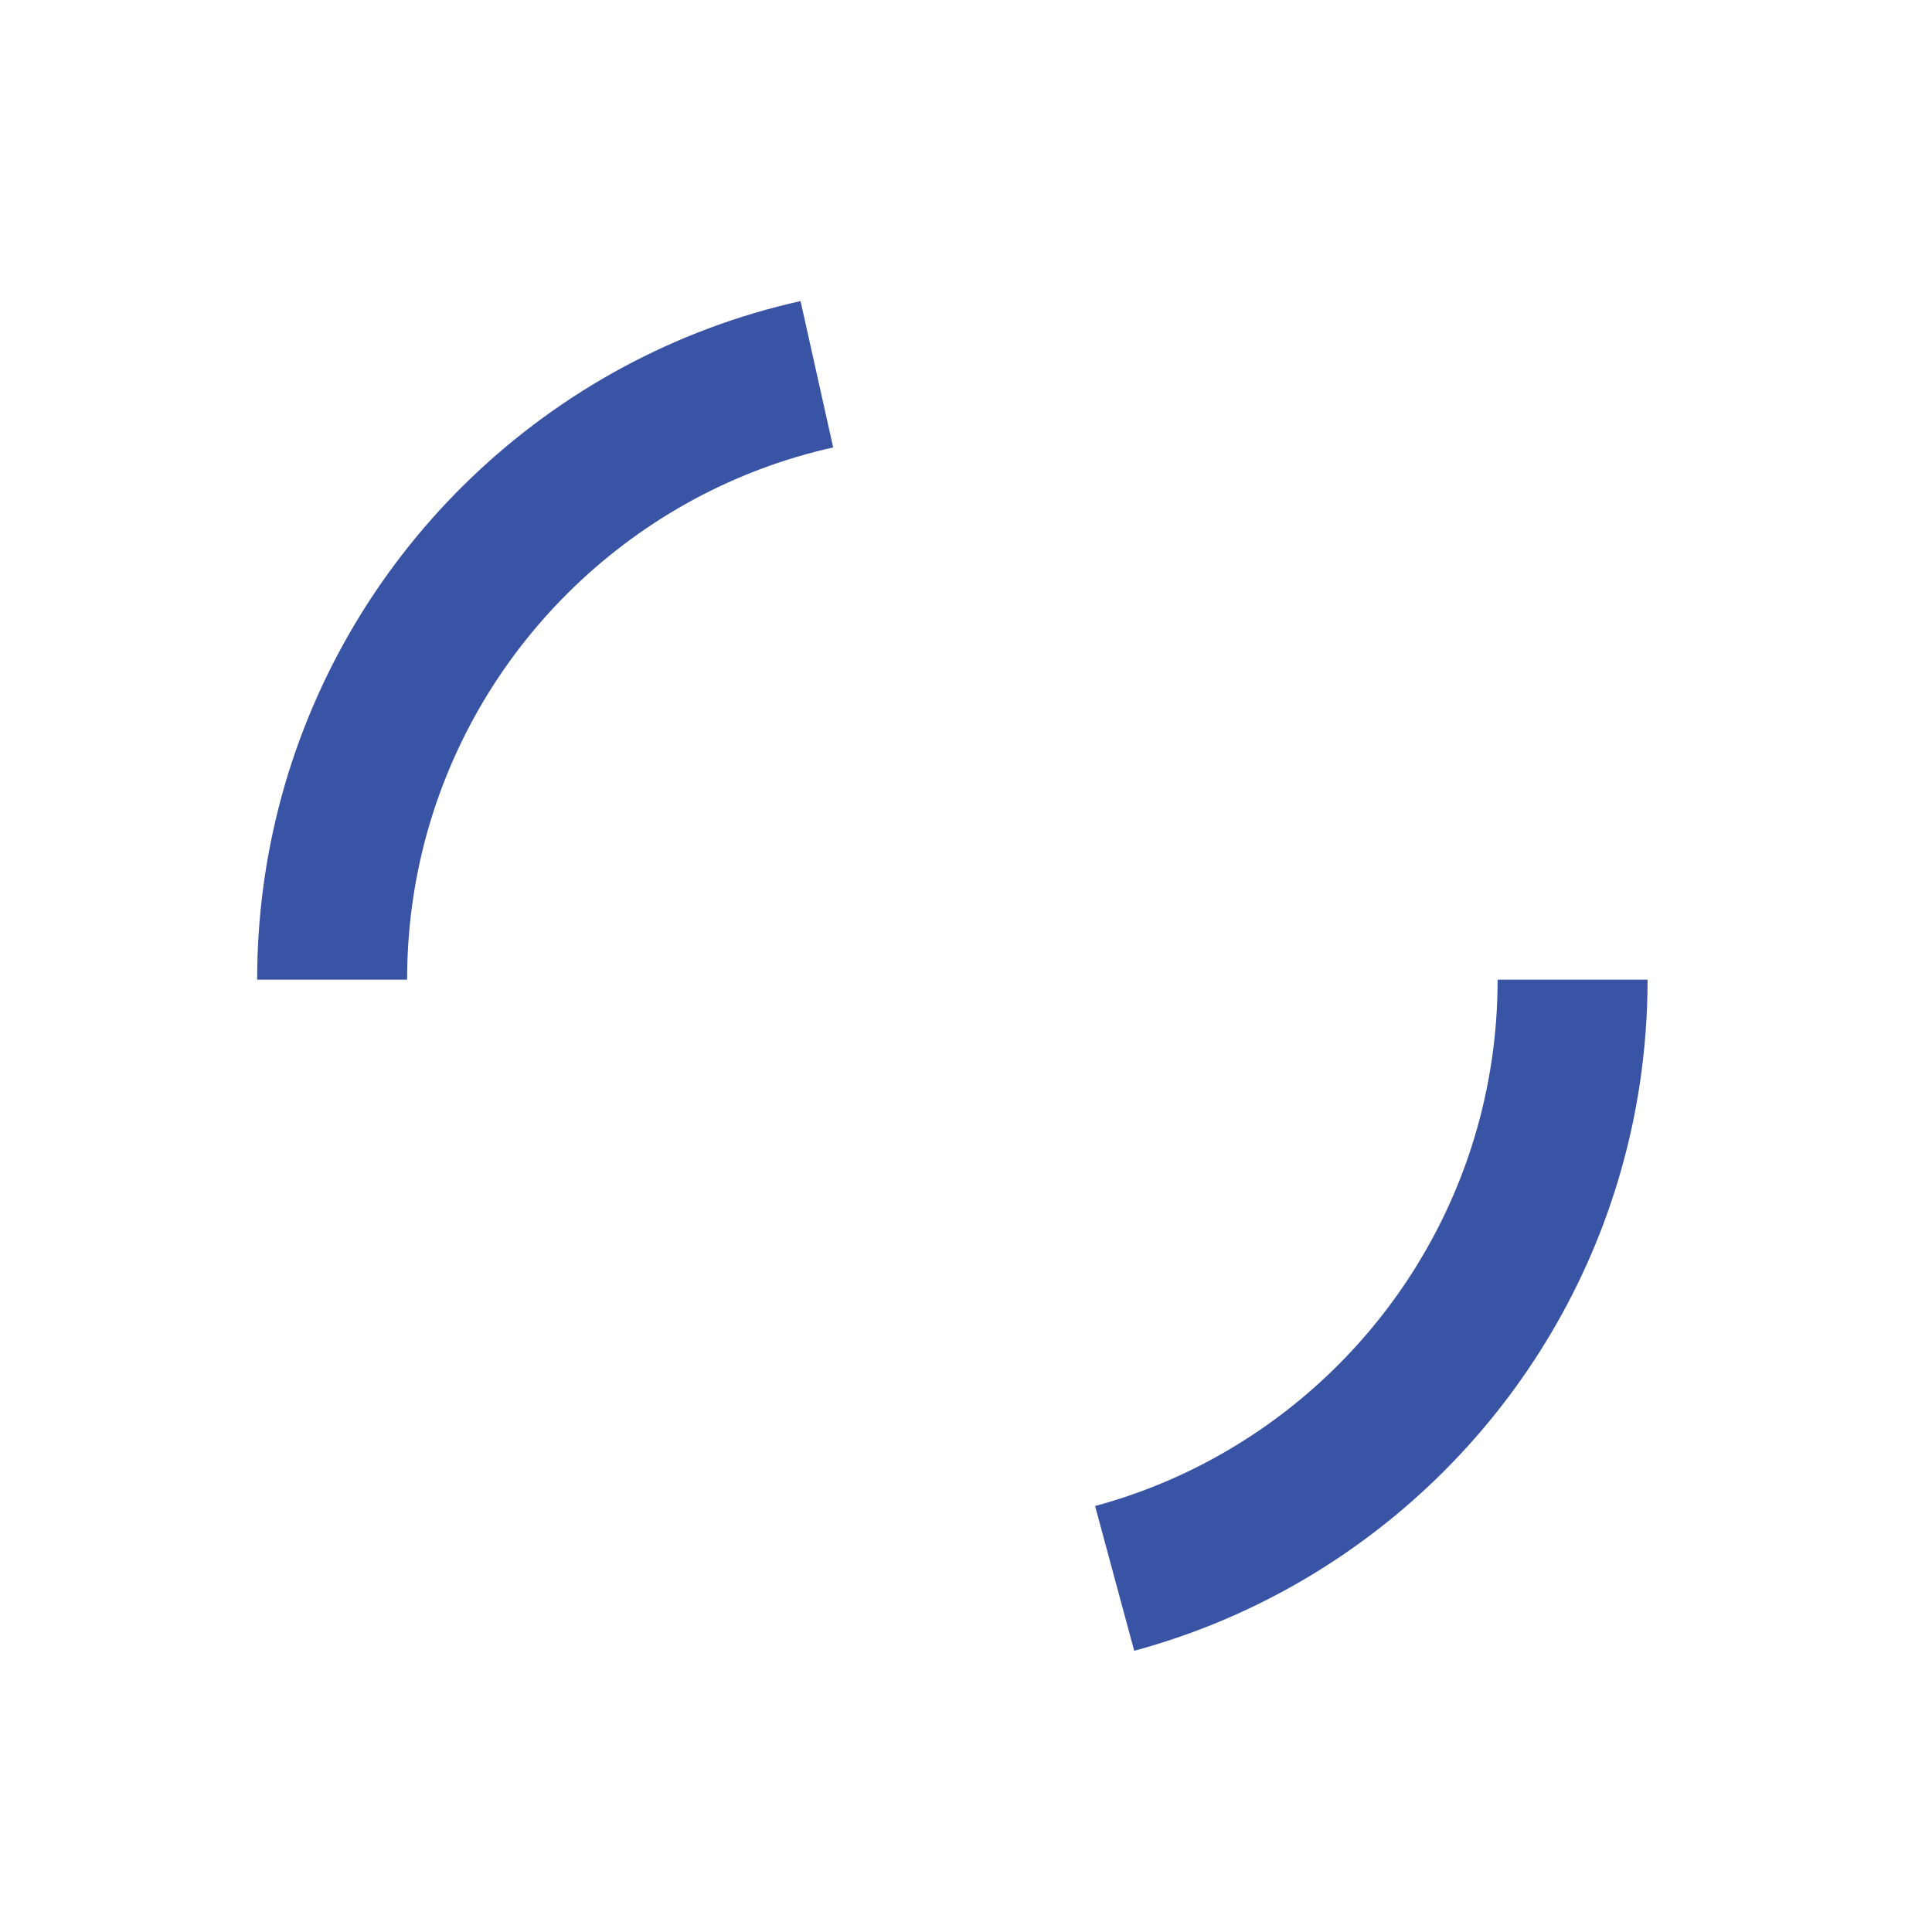
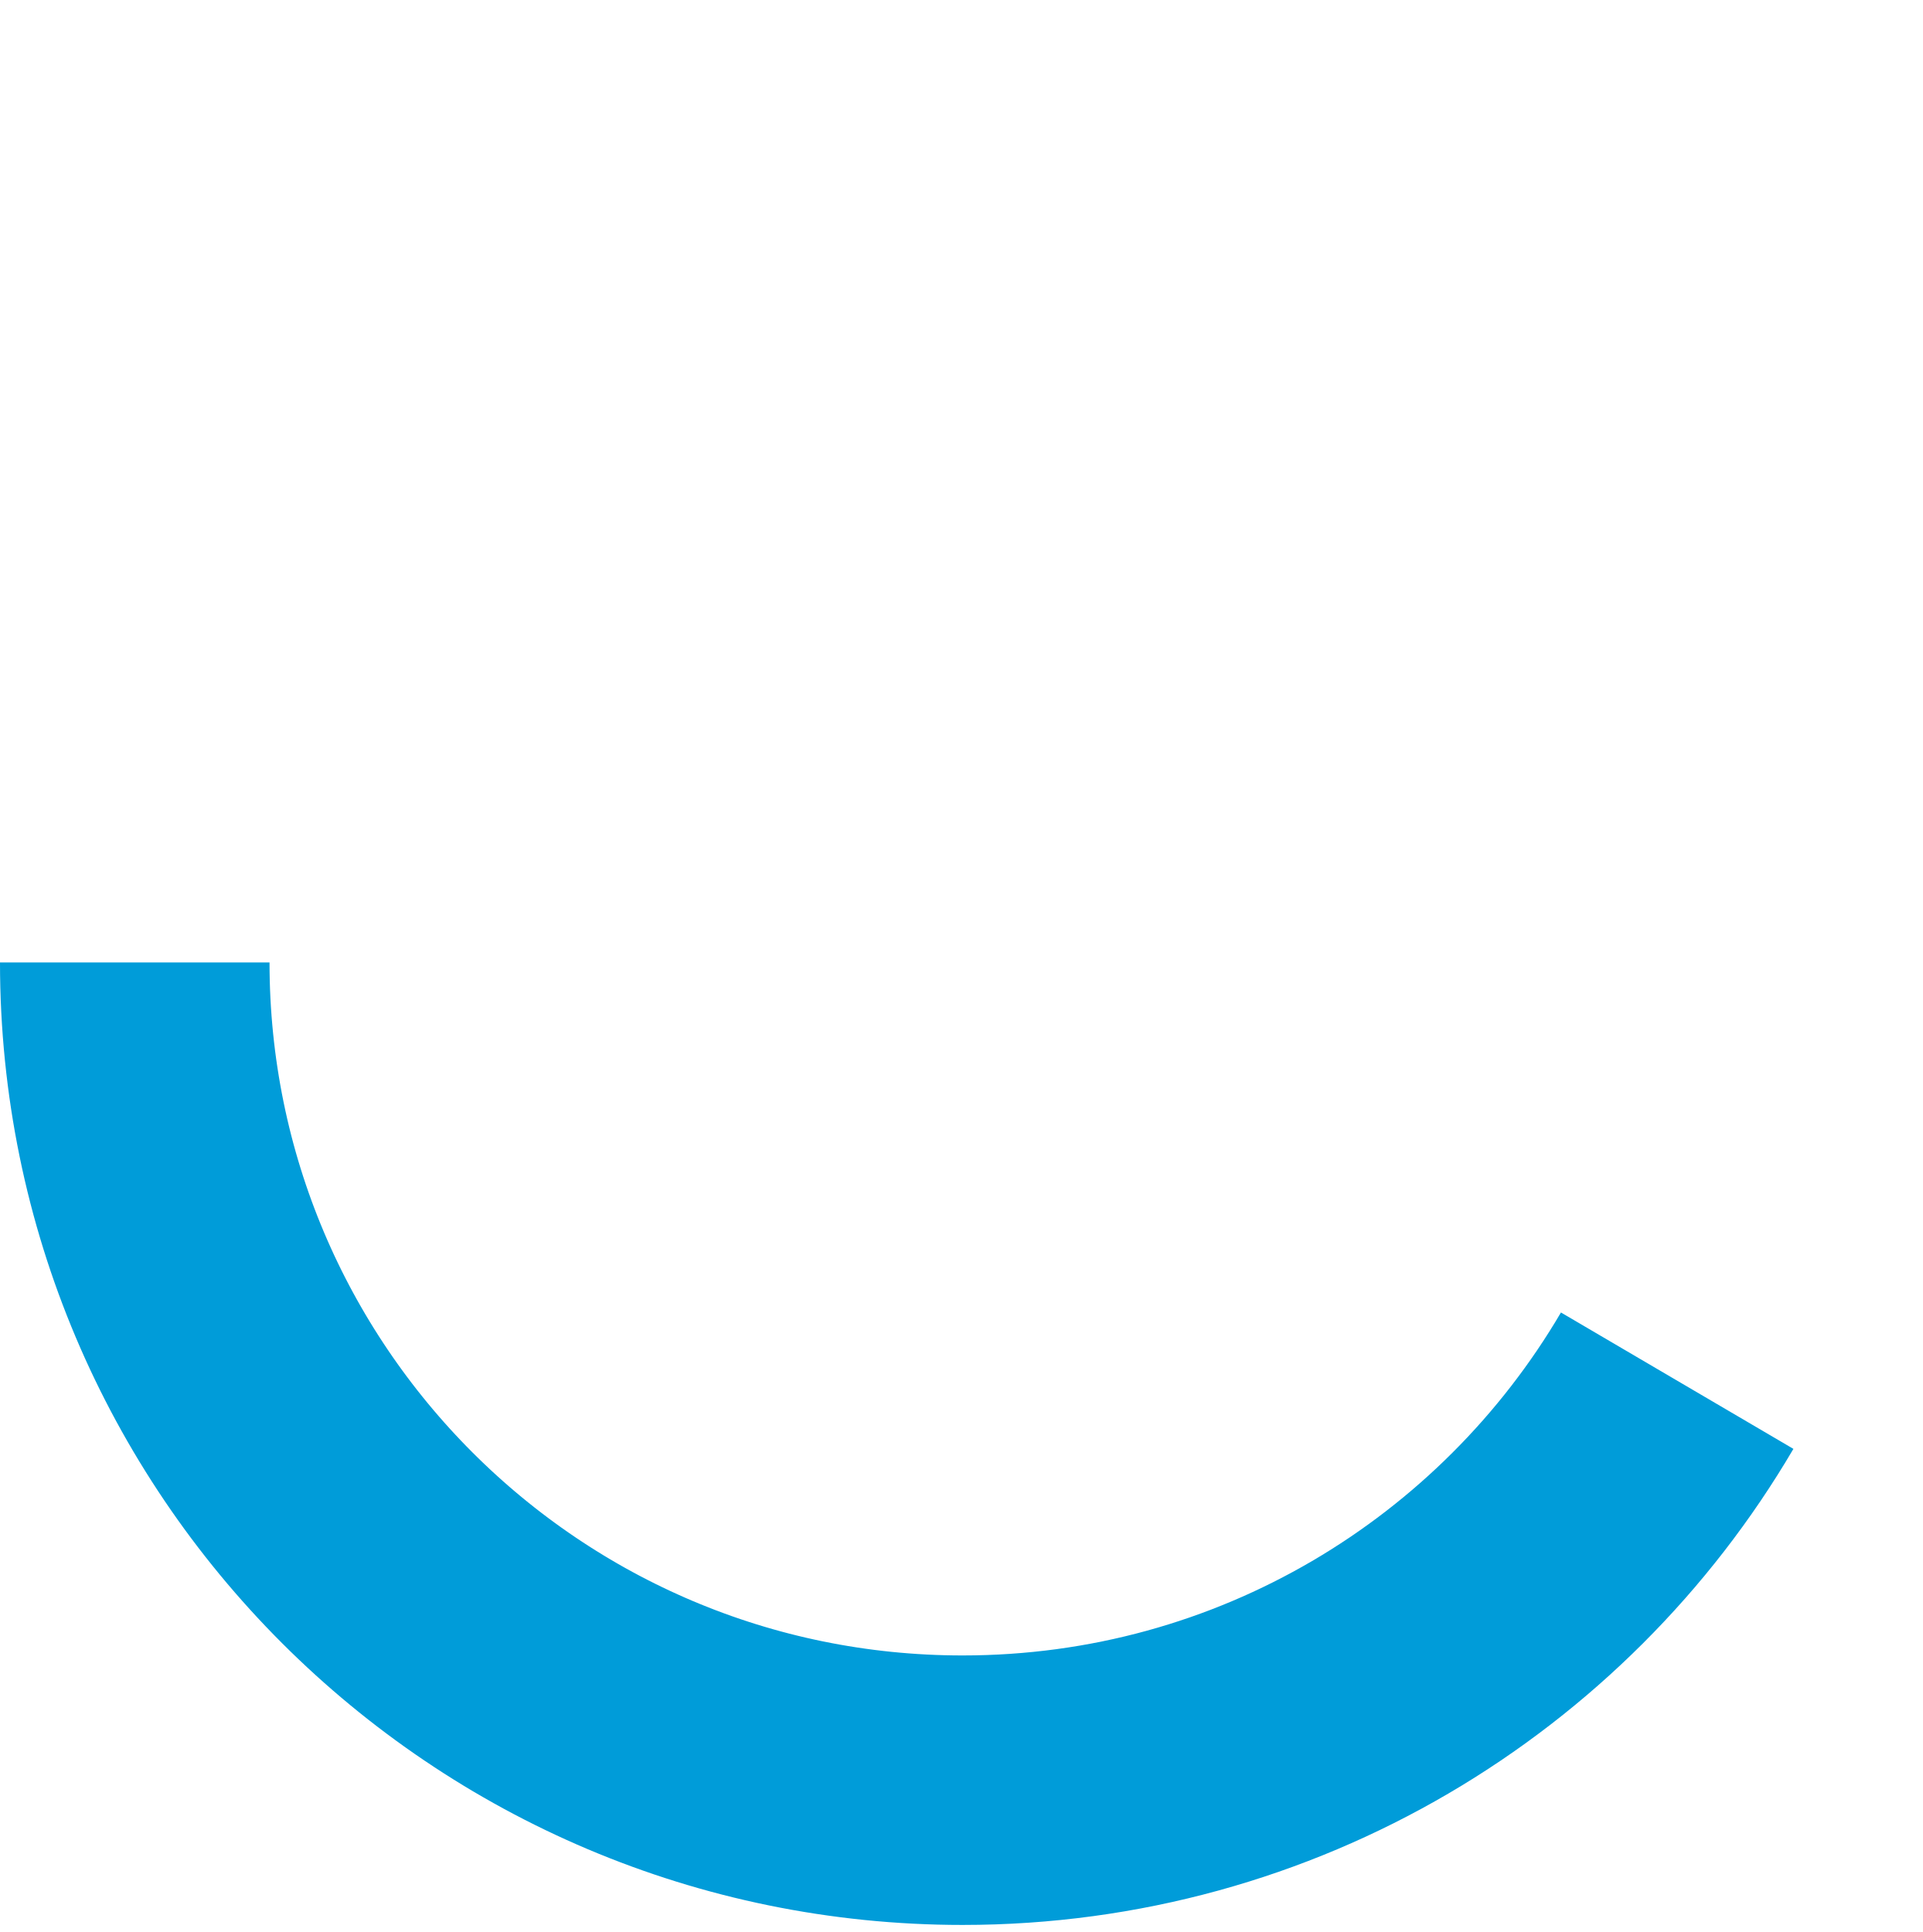
- <svg xmlns="http://www.w3.org/2000/svg" version="1.1" id="Layer_1" x="0px" y="0px" width="141.732px" height="141.732px" viewBox="0 0 141.732 141.732" enable-background="new 0 0 141.732 141.732" xml:space="preserve">
-   <path fill="none" stroke="#3953A5" stroke-width="11" stroke-miterlimit="10" d="M24.366,71.866c0-4.122,0.548-8.116,1.576-11.913  C30.326,43.747,43.44,31.13,59.925,27.456" />
-   <path fill="none" stroke="#3953A5" stroke-width="11" stroke-miterlimit="10" d="M115.366,71.866c0,4.596-0.682,9.032-1.949,13.215  c-4.525,14.937-16.525,26.624-31.646,30.711" />
+ <svg xmlns="http://www.w3.org/2000/svg" version="1.1" id="Layer_1" x="0px" y="0px" width="99.867px" height="100.367px" viewBox="0 0 99.867 100.367" enable-background="new 0 0 99.867 100.367" xml:space="preserve">
+   <path fill="none" stroke="#009CD9" stroke-width="14" stroke-miterlimit="10" d="M7,50c0,23.748,19.252,43,43,43  c15.823,0,29.649-8.547,37.117-21.274" />
</svg>
